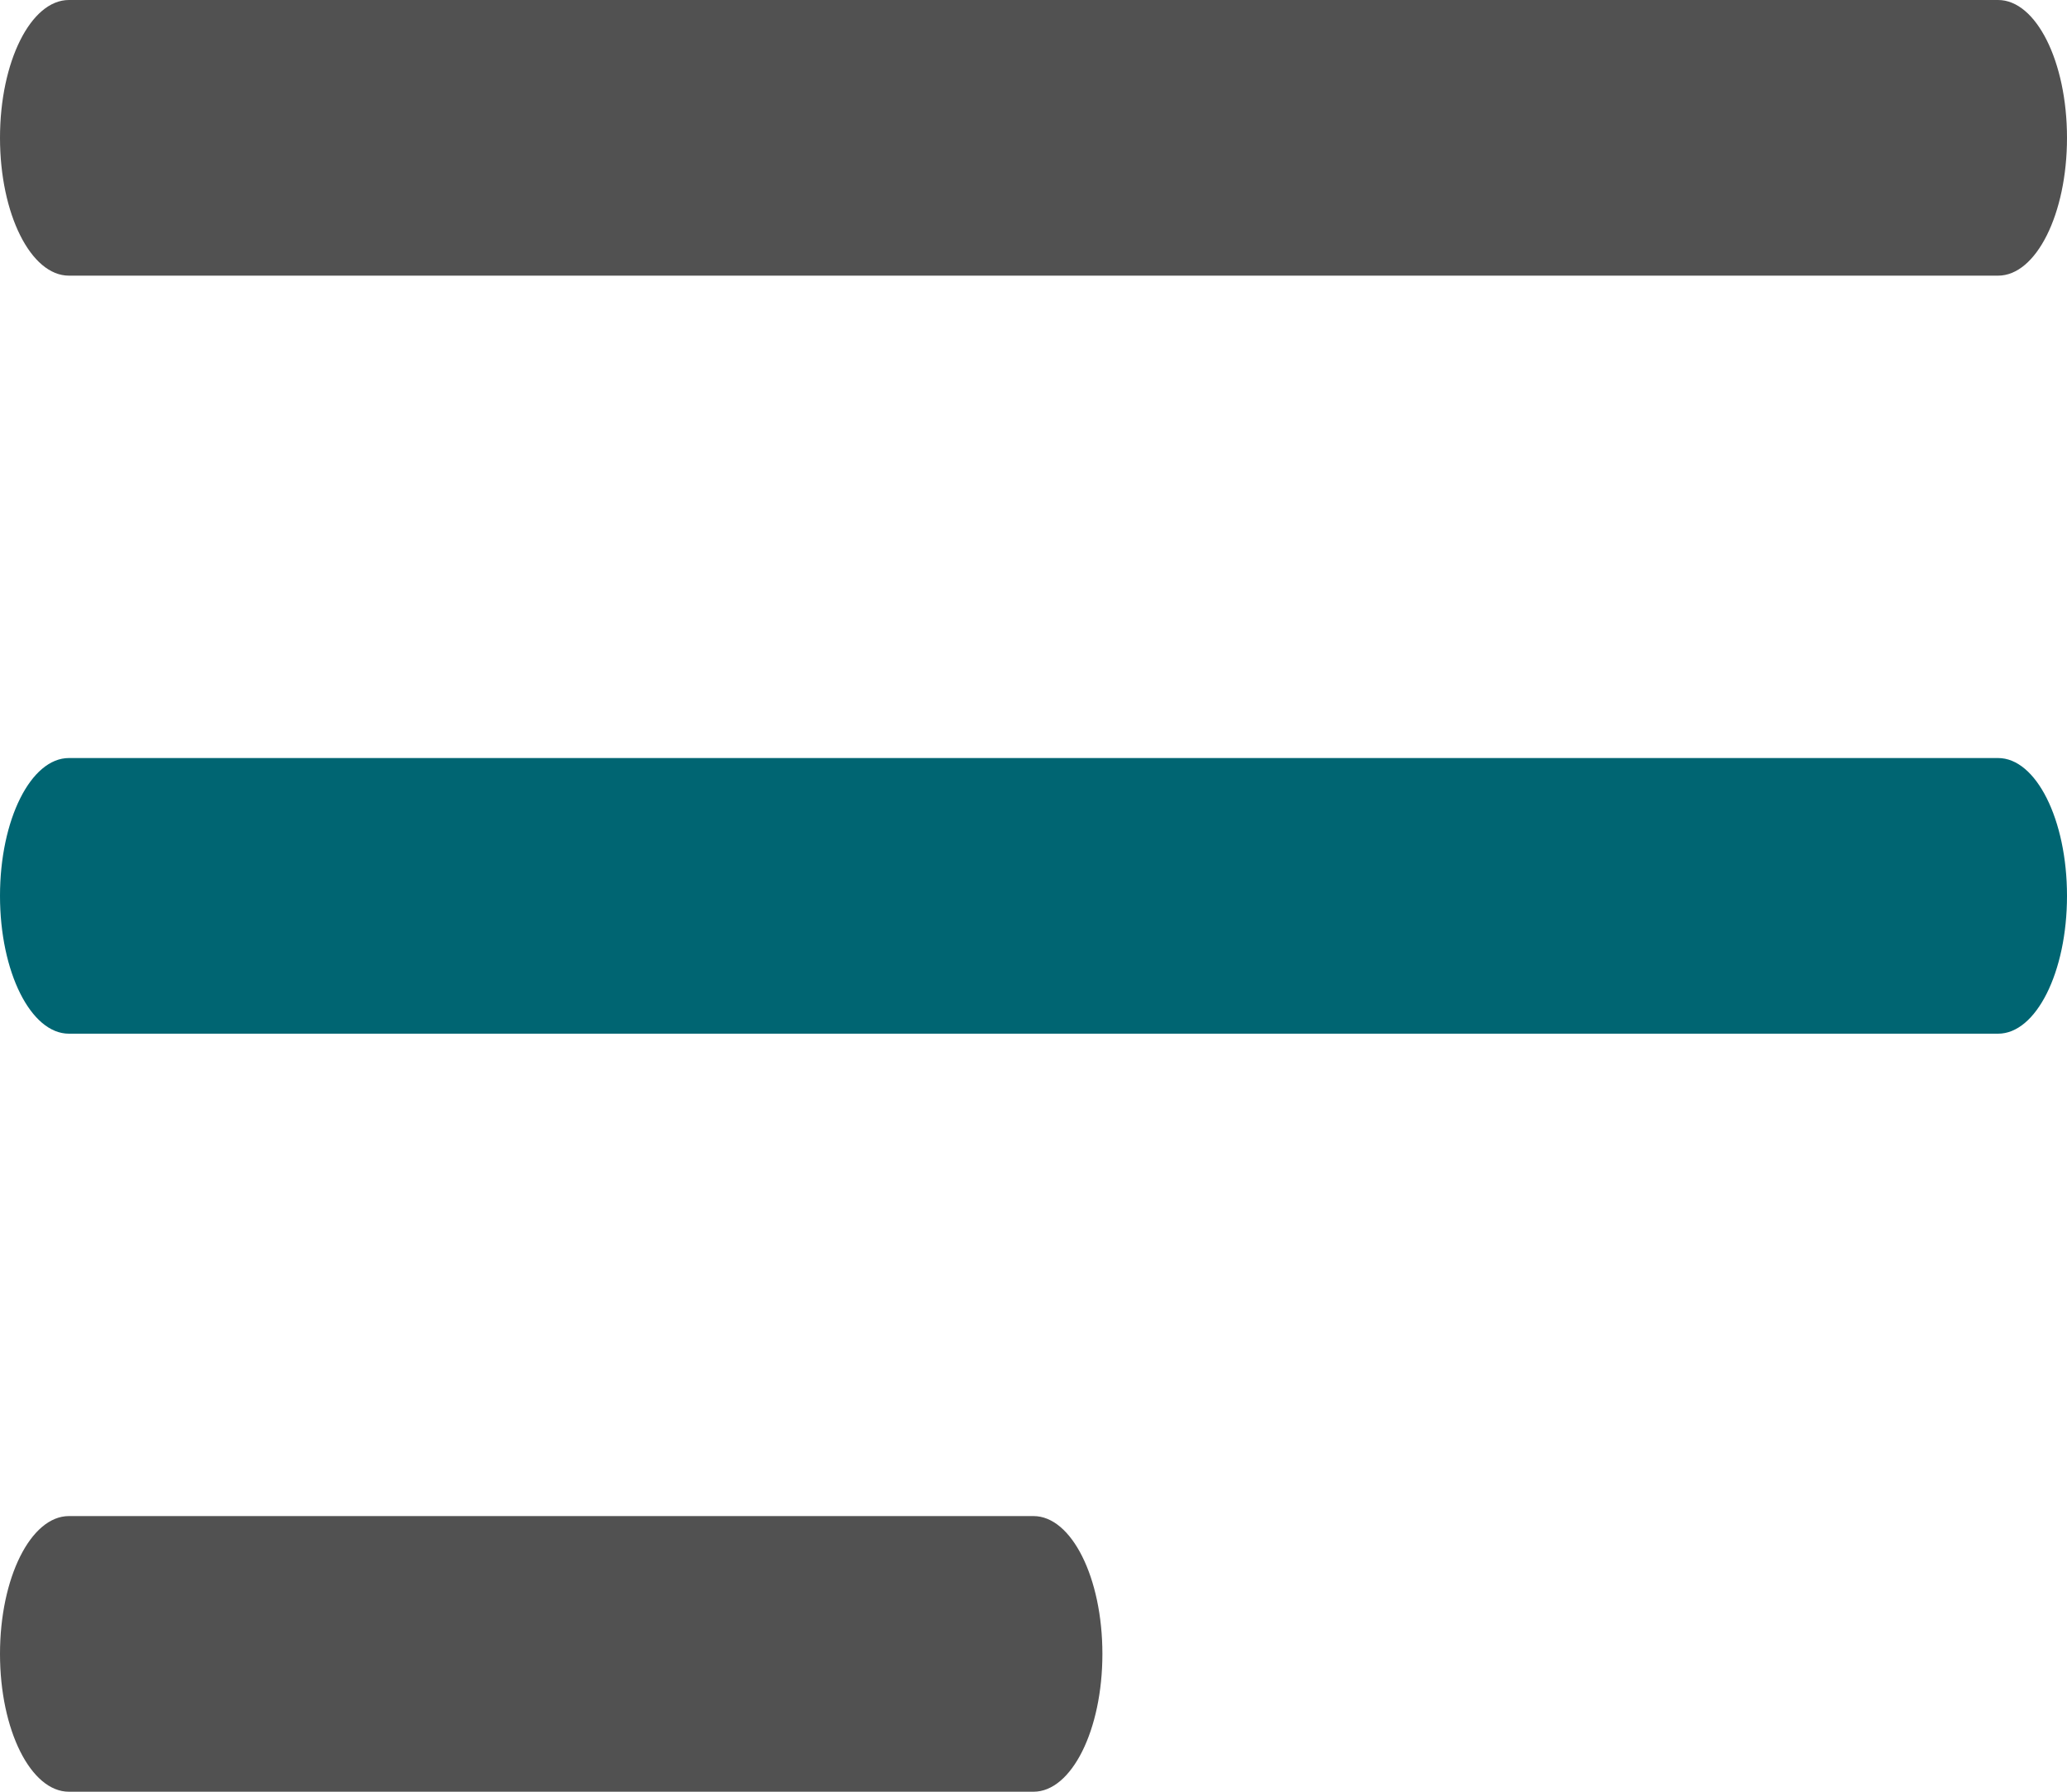
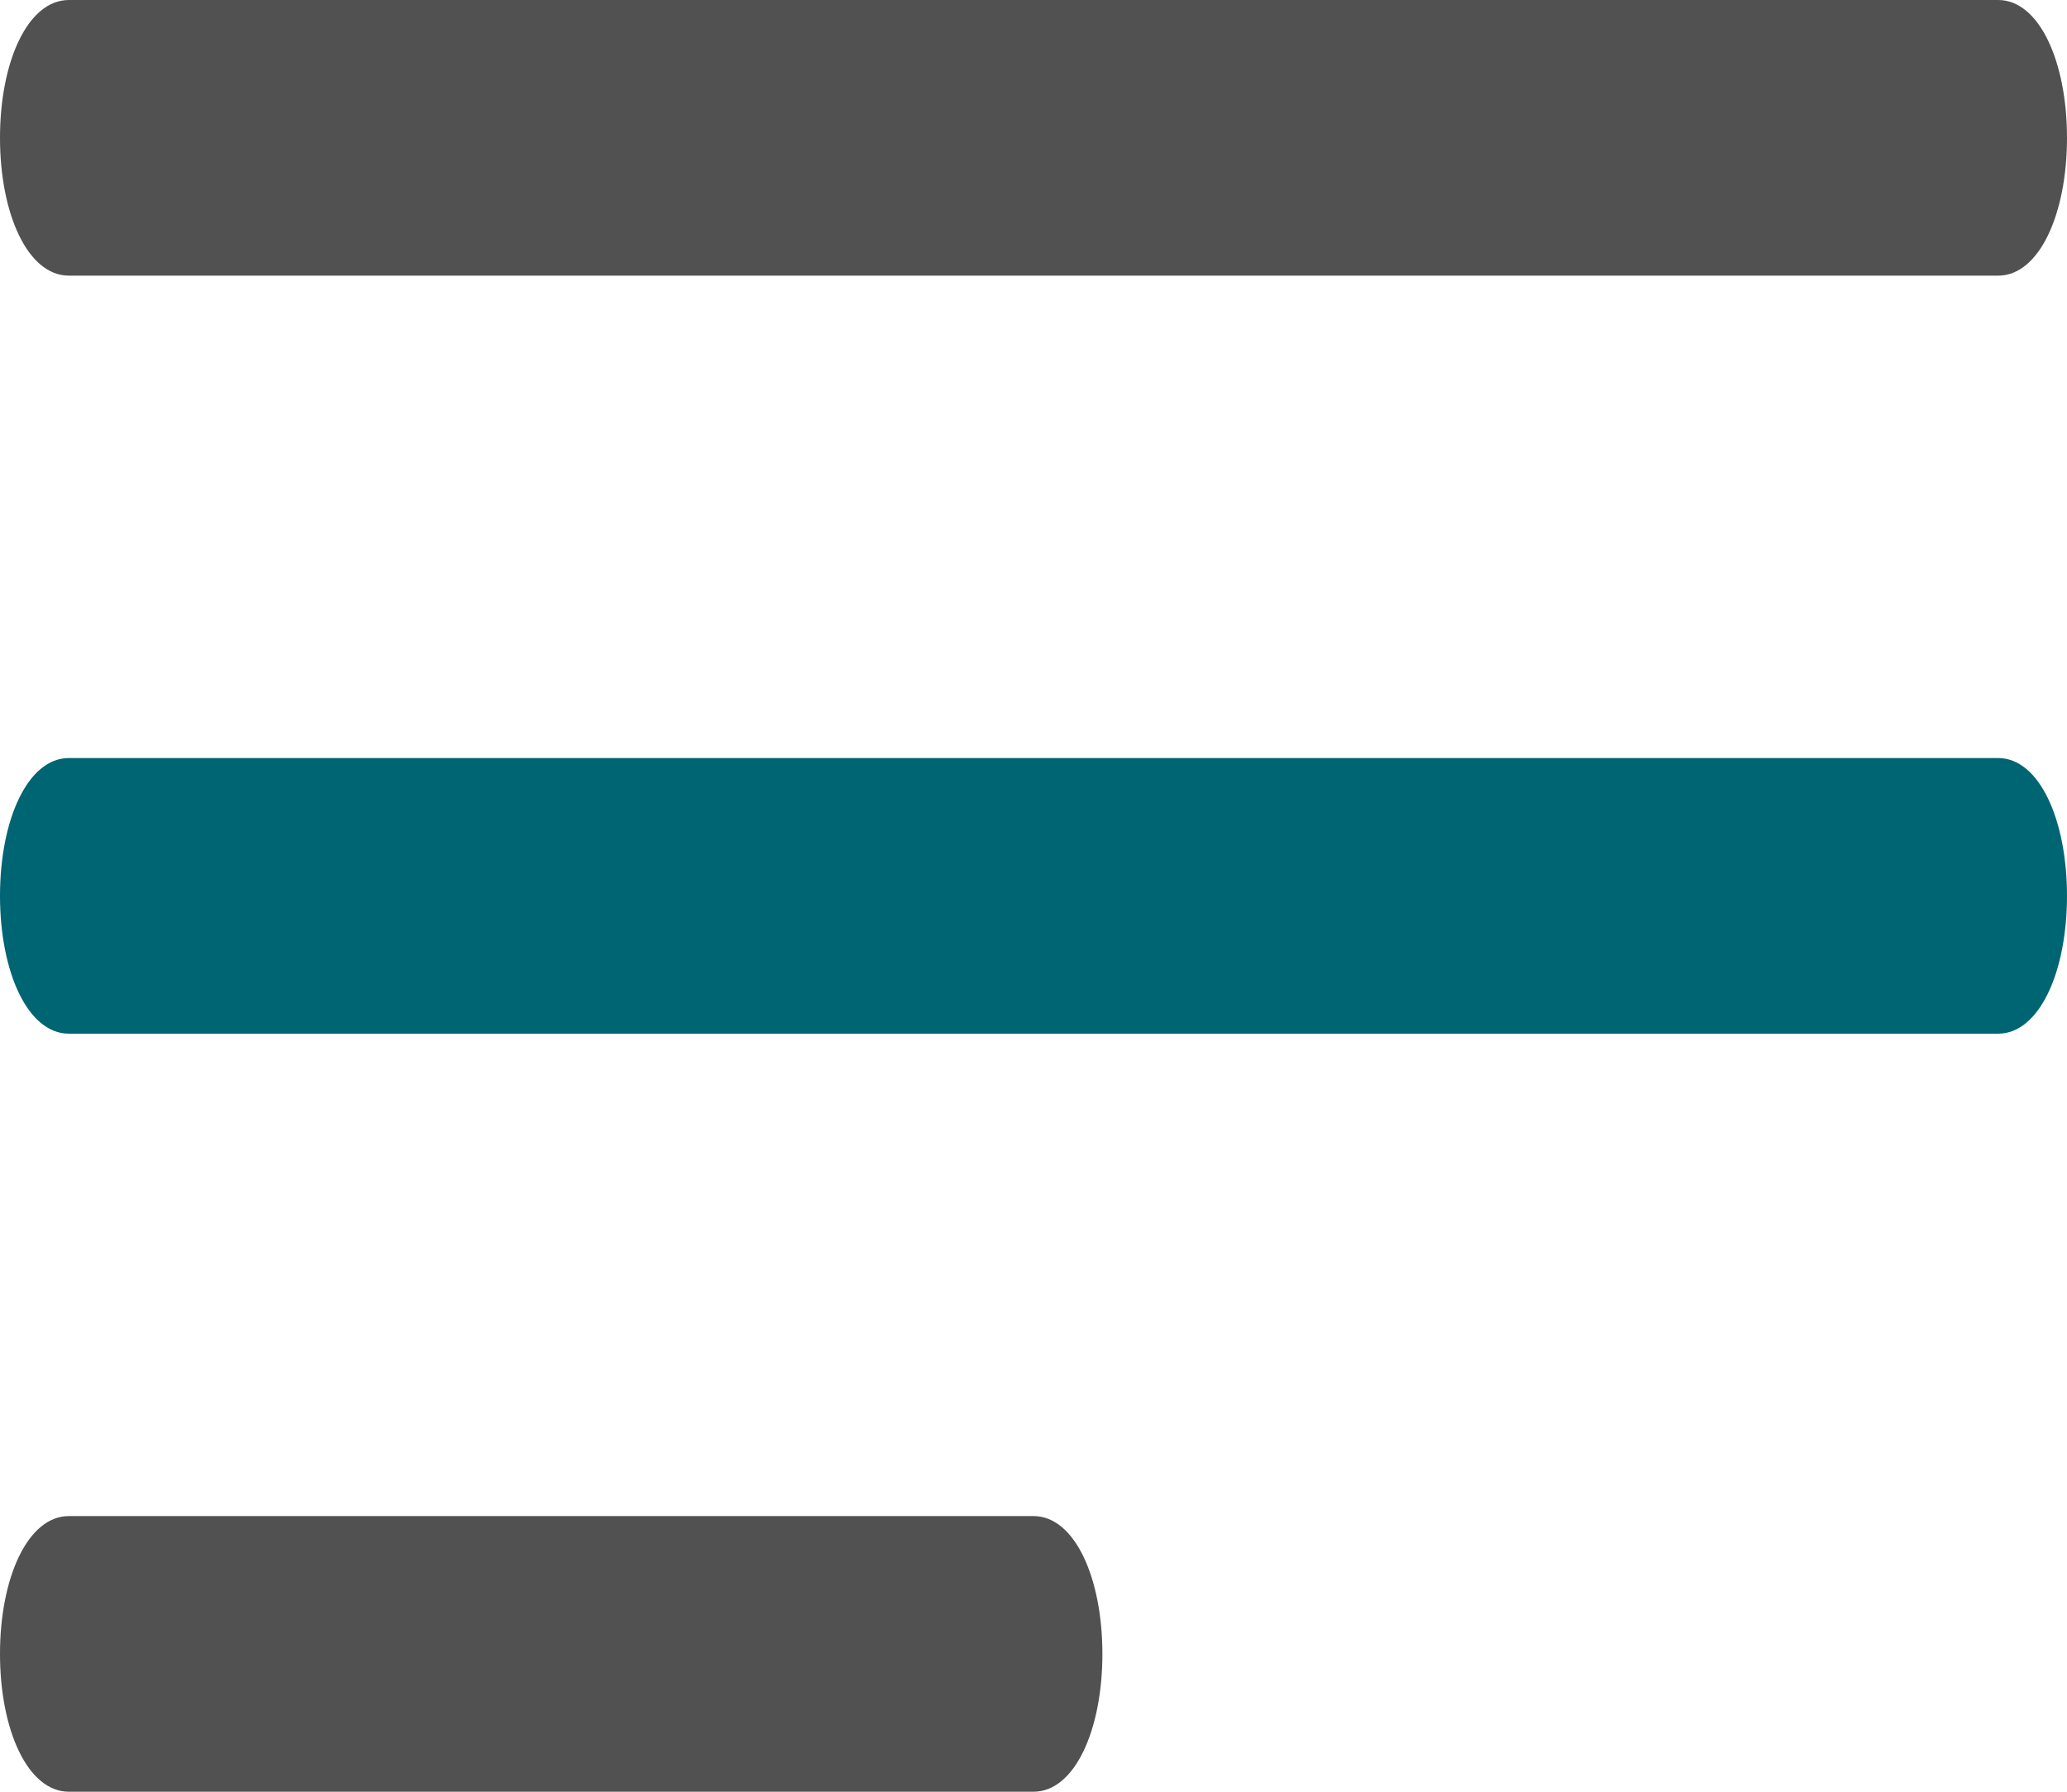
- <svg xmlns="http://www.w3.org/2000/svg" width="30" height="26" viewBox="0 0 30 26" fill="none">
-   <path d="M29 15H1C0.448 15 0 14.106 0 13C0 11.894 0.448 11 1 11H29C29.552 11 30 11.894 30 13C30 14.106 29.552 15 29 15Z" fill="#006572" />
-   <path d="M29 4H1C0.448 4 0 3.106 0 2C0 0.894 0.448 0 1 0H29C29.552 0 30 0.894 30 2C30 3.106 29.552 4 29 4Z" fill="#515151" />
-   <path d="M15 26H1C0.448 26 0 25.106 0 24C0 22.894 0.448 22 1 22H15C15.552 22 16 22.894 16 24C16 25.106 15.552 26 15 26Z" fill="#515151" />
+ <svg xmlns="http://www.w3.org/2000/svg" width="30" height="26" fill="none">
+   <path d="M29 15H1c-.6 0-1-.9-1-2s.4-2 1-2h28c.6 0 1 .9 1 2s-.4 2-1 2z" fill="#006572" />
+   <path d="M29 4H1c-.6 0-1-.9-1-2s.4-2 1-2h28c.6 0 1 .9 1 2s-.4 2-1 2zM15 26H1c-.6 0-1-.9-1-2s.4-2 1-2h14c.6 0 1 .9 1 2s-.4 2-1 2z" fill="#515151" />
</svg>
